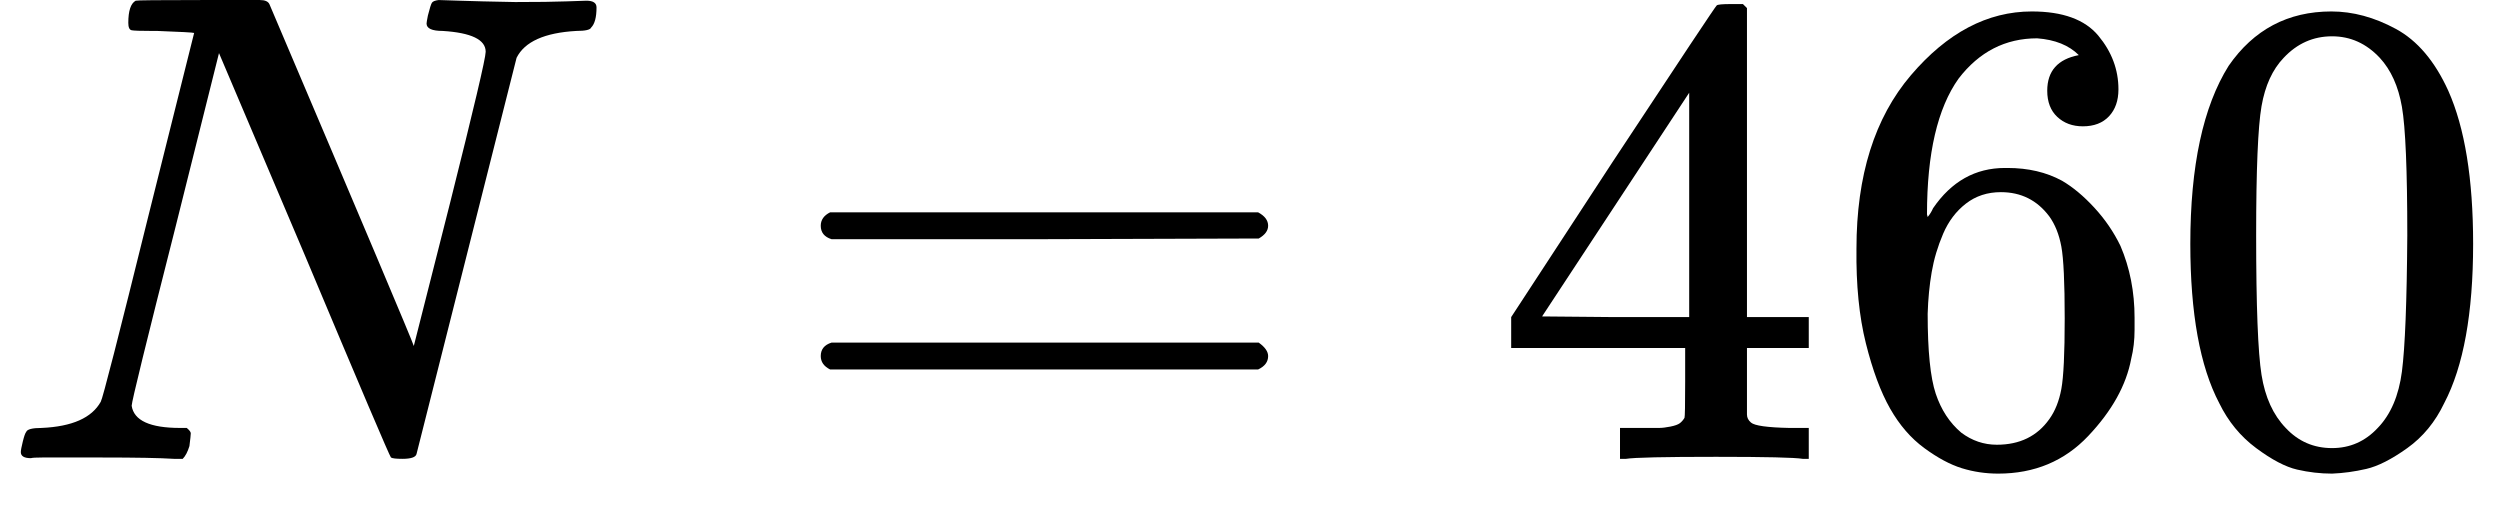
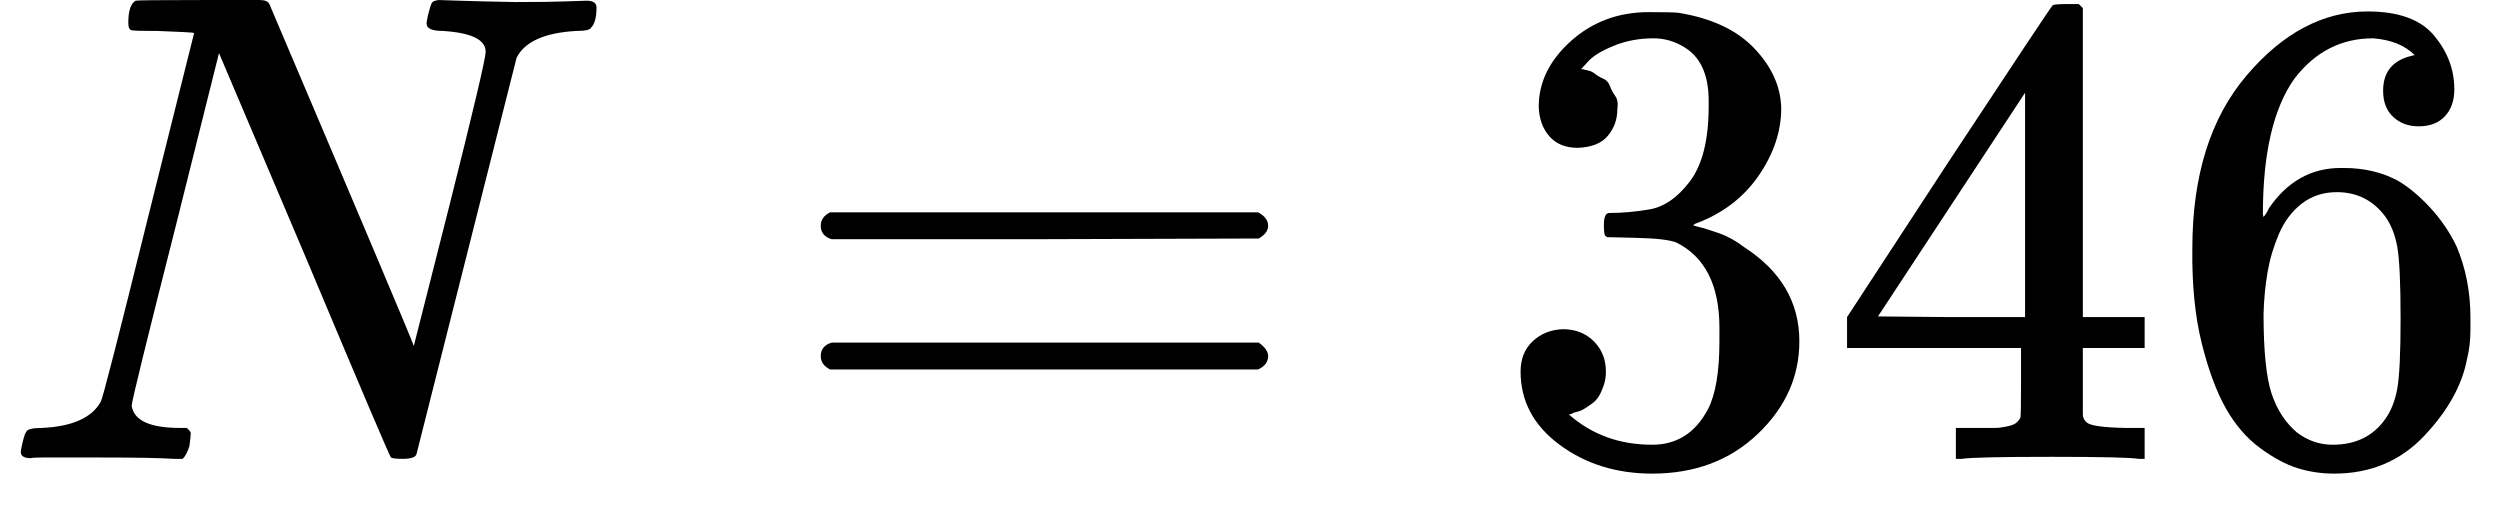
<svg xmlns="http://www.w3.org/2000/svg" xmlns:xlink="http://www.w3.org/1999/xlink" width="67.360px" height="13.848px" viewBox="0 -683 3721.6 765" style="">
  <defs>
-     <path id="MJX-6-TEX-I-4E" d="M234 637Q231 637 226 637Q201 637 196 638T191 649Q191 676 202 682Q204 683 299 683Q376 683 387 683T401 677Q612 181 616 168L670 381Q723 592 723 606Q723 633 659 637Q635 637 635 648Q635 650 637 660Q641 676 643 679T653 683Q656 683 684 682T767 680Q817 680 843 681T873 682Q888 682 888 672Q888 650 880 642Q878 637 858 637Q787 633 769 597L620 7Q618 0 599 0Q585 0 582 2Q579 5 453 305L326 604L261 344Q196 88 196 79Q201 46 268 46H278Q284 41 284 38T282 19Q278 6 272 0H259Q228 2 151 2Q123 2 100 2T63 2T46 1Q31 1 31 10Q31 14 34 26T39 40Q41 46 62 46Q130 49 150 85Q154 91 221 362L289 634Q287 635 234 637Z" />
-     <path id="MJX-6-TEX-N-3D" d="M56 347Q56 360 70 367H707Q722 359 722 347Q722 336 708 328L390 327H72Q56 332 56 347ZM56 153Q56 168 72 173H708Q722 163 722 153Q722 140 707 133H70Q56 140 56 153Z" />
-     <path id="MJX-6-TEX-N-34" d="M462 0Q444 3 333 3Q217 3 199 0H190V46H221Q241 46 248 46T265 48T279 53T286 61Q287 63 287 115V165H28V211L179 442Q332 674 334 675Q336 677 355 677H373L379 671V211H471V165H379V114Q379 73 379 66T385 54Q393 47 442 46H471V0H462ZM293 211V545L74 212L183 211H293Z" />
-     <path id="MJX-6-TEX-N-36" d="M42 313Q42 476 123 571T303 666Q372 666 402 630T432 550Q432 525 418 510T379 495Q356 495 341 509T326 548Q326 592 373 601Q351 623 311 626Q240 626 194 566Q147 500 147 364L148 360Q153 366 156 373Q197 433 263 433H267Q313 433 348 414Q372 400 396 374T435 317Q456 268 456 210V192Q456 169 451 149Q440 90 387 34T253 -22Q225 -22 199 -14T143 16T92 75T56 172T42 313ZM257 397Q227 397 205 380T171 335T154 278T148 216Q148 133 160 97T198 39Q222 21 251 21Q302 21 329 59Q342 77 347 104T352 209Q352 289 347 316T329 361Q302 397 257 397Z" />
-     <path id="MJX-6-TEX-N-30" d="M96 585Q152 666 249 666Q297 666 345 640T423 548Q460 465 460 320Q460 165 417 83Q397 41 362 16T301 -15T250 -22Q224 -22 198 -16T137 16T82 83Q39 165 39 320Q39 494 96 585ZM321 597Q291 629 250 629Q208 629 178 597Q153 571 145 525T137 333Q137 175 145 125T181 46Q209 16 250 16Q290 16 318 46Q347 76 354 130T362 333Q362 478 354 524T321 597Z" />
+     <path id="MJX-95-TEX-I-4E" d="M234 637Q231 637 226 637Q201 637 196 638T191 649Q191 676 202 682Q204 683 299 683Q376 683 387 683T401 677Q612 181 616 168L670 381Q723 592 723 606Q723 633 659 637Q635 637 635 648Q635 650 637 660Q641 676 643 679T653 683Q656 683 684 682T767 680Q817 680 843 681T873 682Q888 682 888 672Q888 650 880 642Q878 637 858 637Q787 633 769 597L620 7Q618 0 599 0Q585 0 582 2Q579 5 453 305L326 604L261 344Q196 88 196 79Q201 46 268 46H278Q284 41 284 38T282 19Q278 6 272 0H259Q228 2 151 2Q123 2 100 2T63 2T46 1Q31 1 31 10Q31 14 34 26T39 40Q41 46 62 46Q130 49 150 85Q154 91 221 362L289 634Q287 635 234 637Z" />
+     <path id="MJX-95-TEX-N-3D" d="M56 347Q56 360 70 367H707Q722 359 722 347Q722 336 708 328L390 327H72Q56 332 56 347ZM56 153Q56 168 72 173H708Q722 163 722 153Q722 140 707 133H70Q56 140 56 153Z" />
+     <path id="MJX-95-TEX-N-33" d="M127 463Q100 463 85 480T69 524Q69 579 117 622T233 665Q268 665 277 664Q351 652 390 611T430 522Q430 470 396 421T302 350L299 348Q299 347 308 345T337 336T375 315Q457 262 457 175Q457 96 395 37T238 -22Q158 -22 100 21T42 130Q42 158 60 175T105 193Q133 193 151 175T169 130Q169 119 166 110T159 94T148 82T136 74T126 70T118 67L114 66Q165 21 238 21Q293 21 321 74Q338 107 338 175V195Q338 290 274 322Q259 328 213 329L171 330L168 332Q166 335 166 348Q166 366 174 366Q202 366 232 371Q266 376 294 413T322 525V533Q322 590 287 612Q265 626 240 626Q208 626 181 615T143 592T132 580H135Q138 579 143 578T153 573T165 566T175 555T183 540T186 520Q186 498 172 481T127 463Z" />
+     <path id="MJX-95-TEX-N-34" d="M462 0Q444 3 333 3Q217 3 199 0H190V46H221Q241 46 248 46T265 48T279 53T286 61Q287 63 287 115V165H28V211L179 442Q332 674 334 675Q336 677 355 677H373L379 671V211H471V165H379V114Q379 73 379 66T385 54Q393 47 442 46H471V0H462ZM293 211V545L74 212L183 211H293Z" />
+     <path id="MJX-95-TEX-N-36" d="M42 313Q42 476 123 571T303 666Q372 666 402 630T432 550Q432 525 418 510T379 495Q356 495 341 509T326 548Q326 592 373 601Q351 623 311 626Q240 626 194 566Q147 500 147 364L148 360Q153 366 156 373Q197 433 263 433H267Q313 433 348 414Q372 400 396 374T435 317Q456 268 456 210V192Q456 169 451 149Q440 90 387 34T253 -22Q225 -22 199 -14T143 16T92 75T56 172T42 313ZM257 397Q227 397 205 380T171 335T154 278T148 216Q148 133 160 97T198 39Q222 21 251 21Q302 21 329 59Q342 77 347 104T352 209Q352 289 347 316T329 361Q302 397 257 397Z" />
  </defs>
  <g stroke="currentColor" fill="currentColor" stroke-width="0" transform="matrix(1 0 0 -1 0 0)">
    <g data-mml-node="math">
      <g data-mml-node="mi">
-         <use xlink:href="#MJX-6-TEX-I-4E" />
+         <use xlink:href="#MJX-95-TEX-I-4E" />
      </g>
      <g data-mml-node="mo" transform="translate(1165.8, 0)">
-         <use xlink:href="#MJX-6-TEX-N-3D" />
+         <use xlink:href="#MJX-95-TEX-N-3D" />
      </g>
      <g data-mml-node="mn" transform="translate(2221.6, 0)">
-         <use xlink:href="#MJX-6-TEX-N-34" />
-         <use xlink:href="#MJX-6-TEX-N-36" transform="translate(500, 0)" />
-         <use xlink:href="#MJX-6-TEX-N-30" transform="translate(1000, 0)" />
+         <use xlink:href="#MJX-95-TEX-N-33" />
+         <use xlink:href="#MJX-95-TEX-N-34" transform="translate(500, 0)" />
+         <use xlink:href="#MJX-95-TEX-N-36" transform="translate(1000, 0)" />
      </g>
    </g>
  </g>
</svg>
